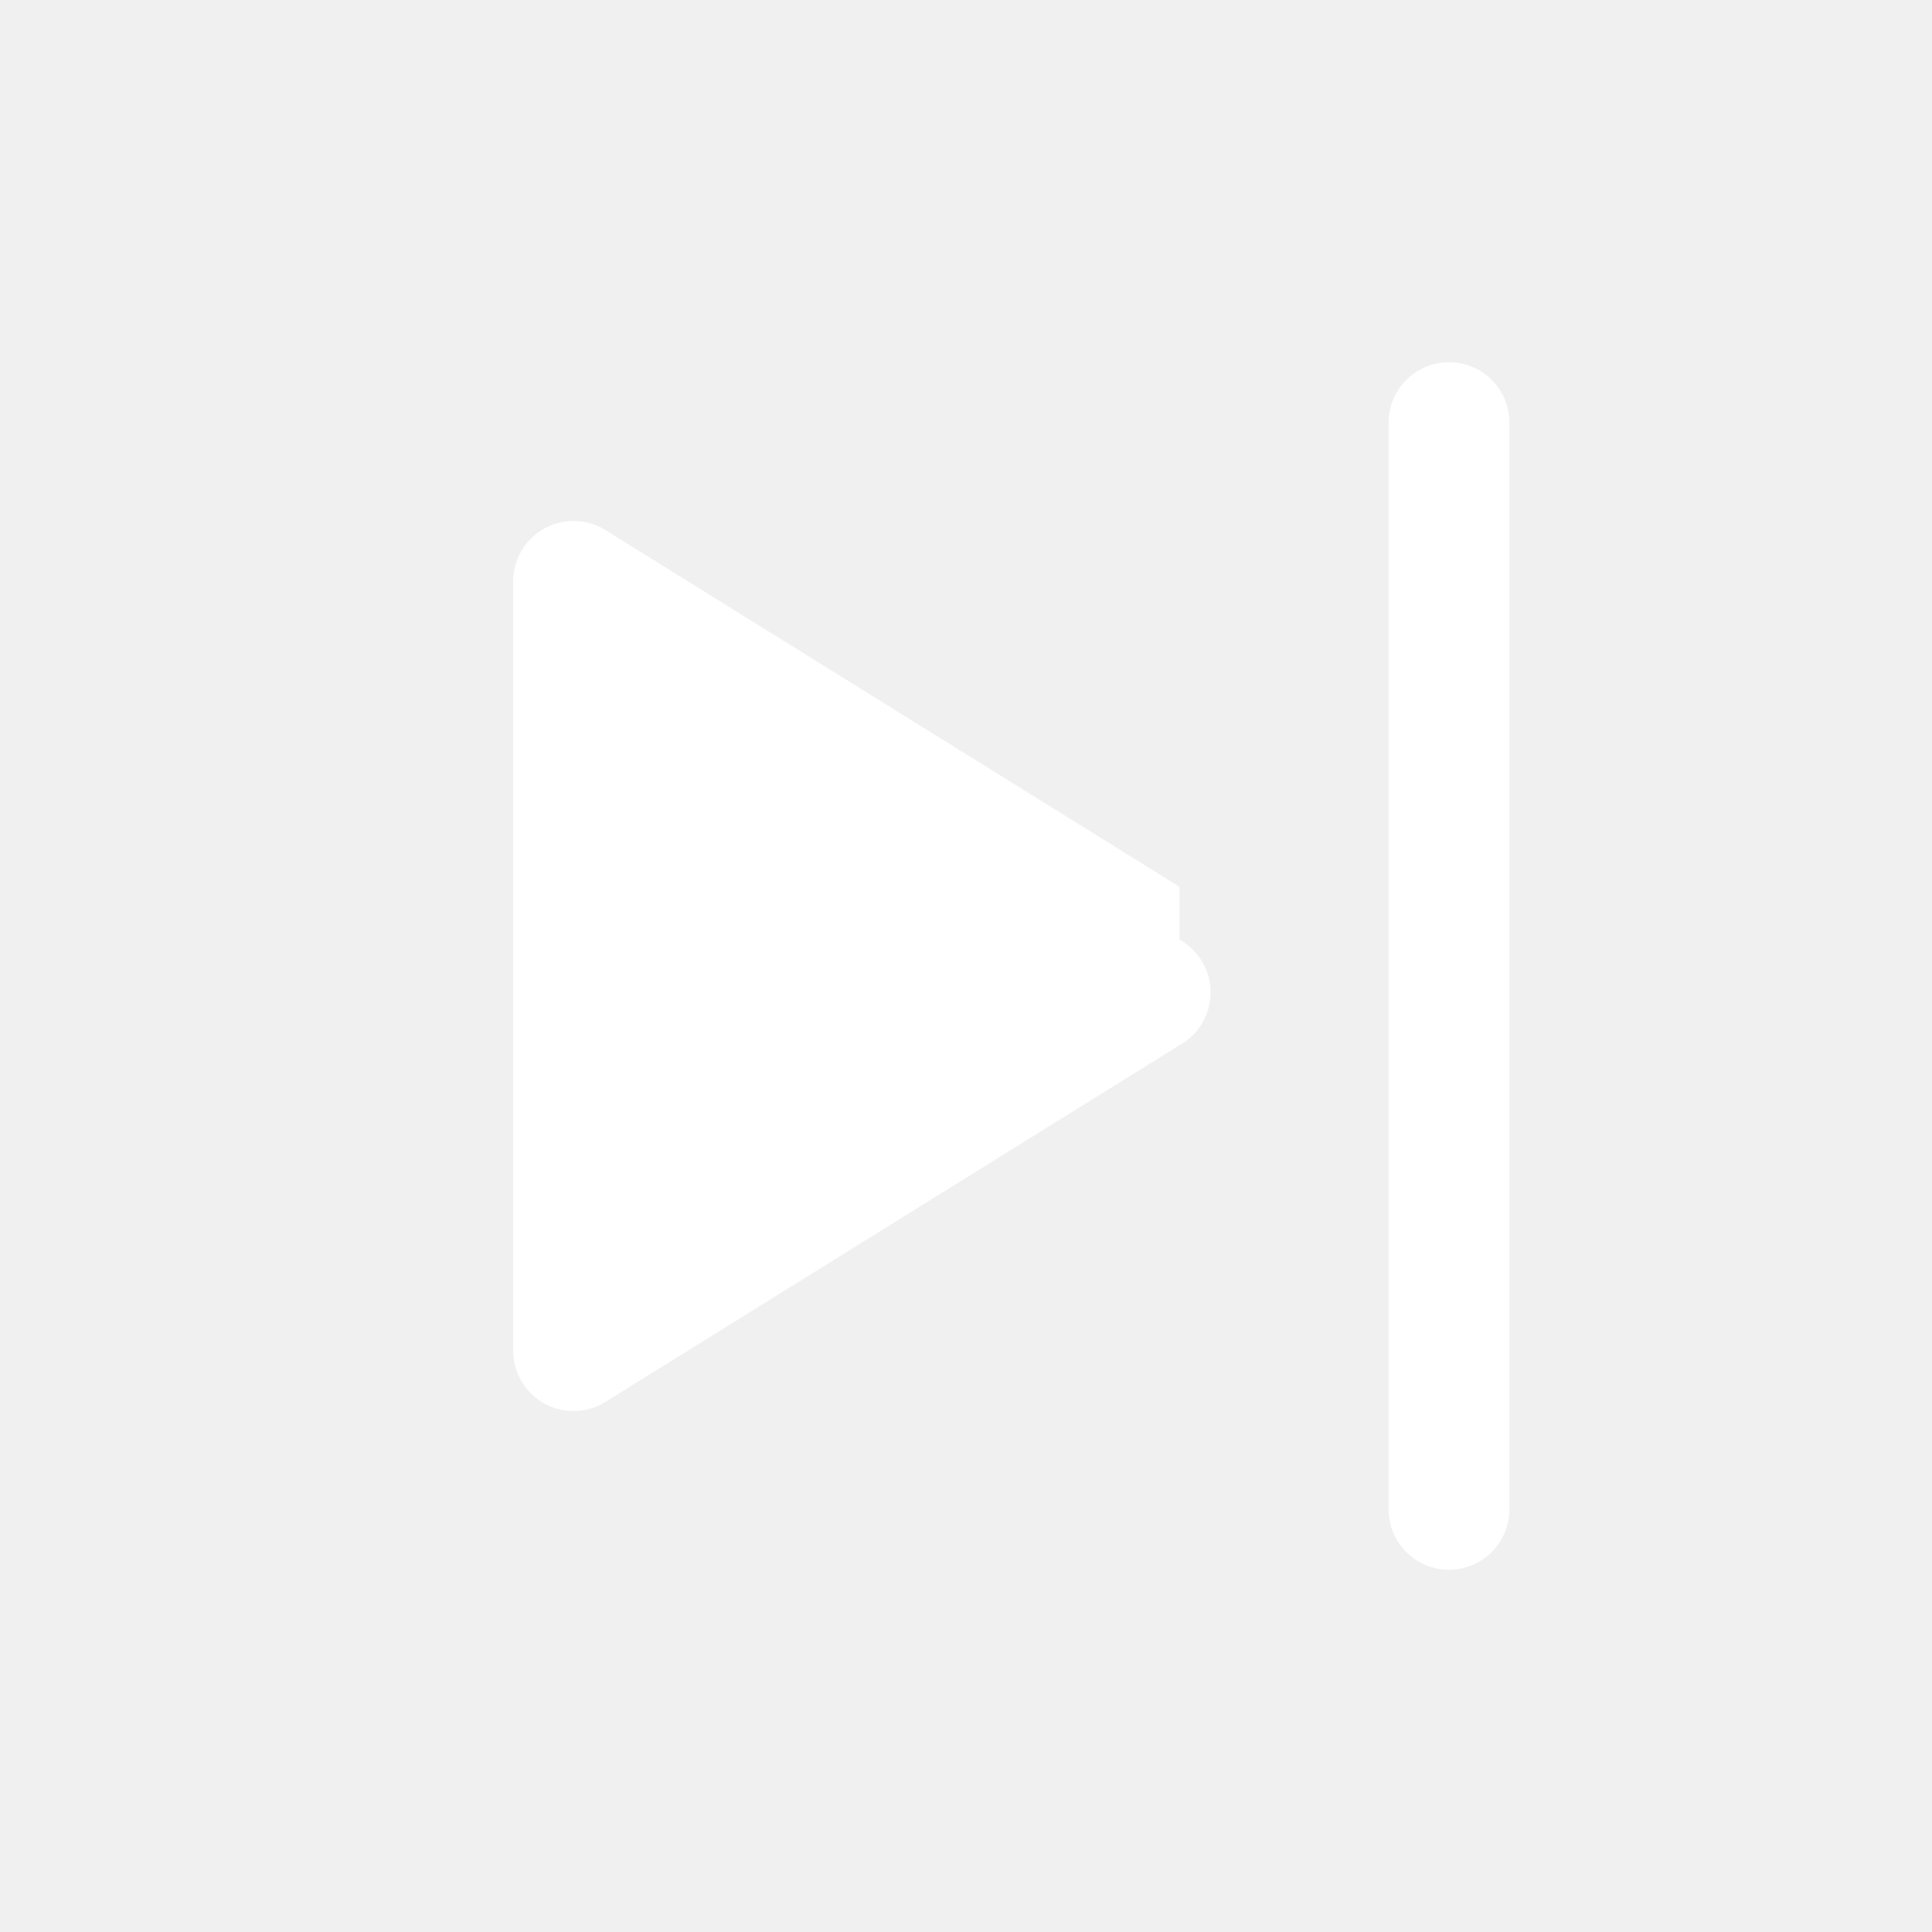
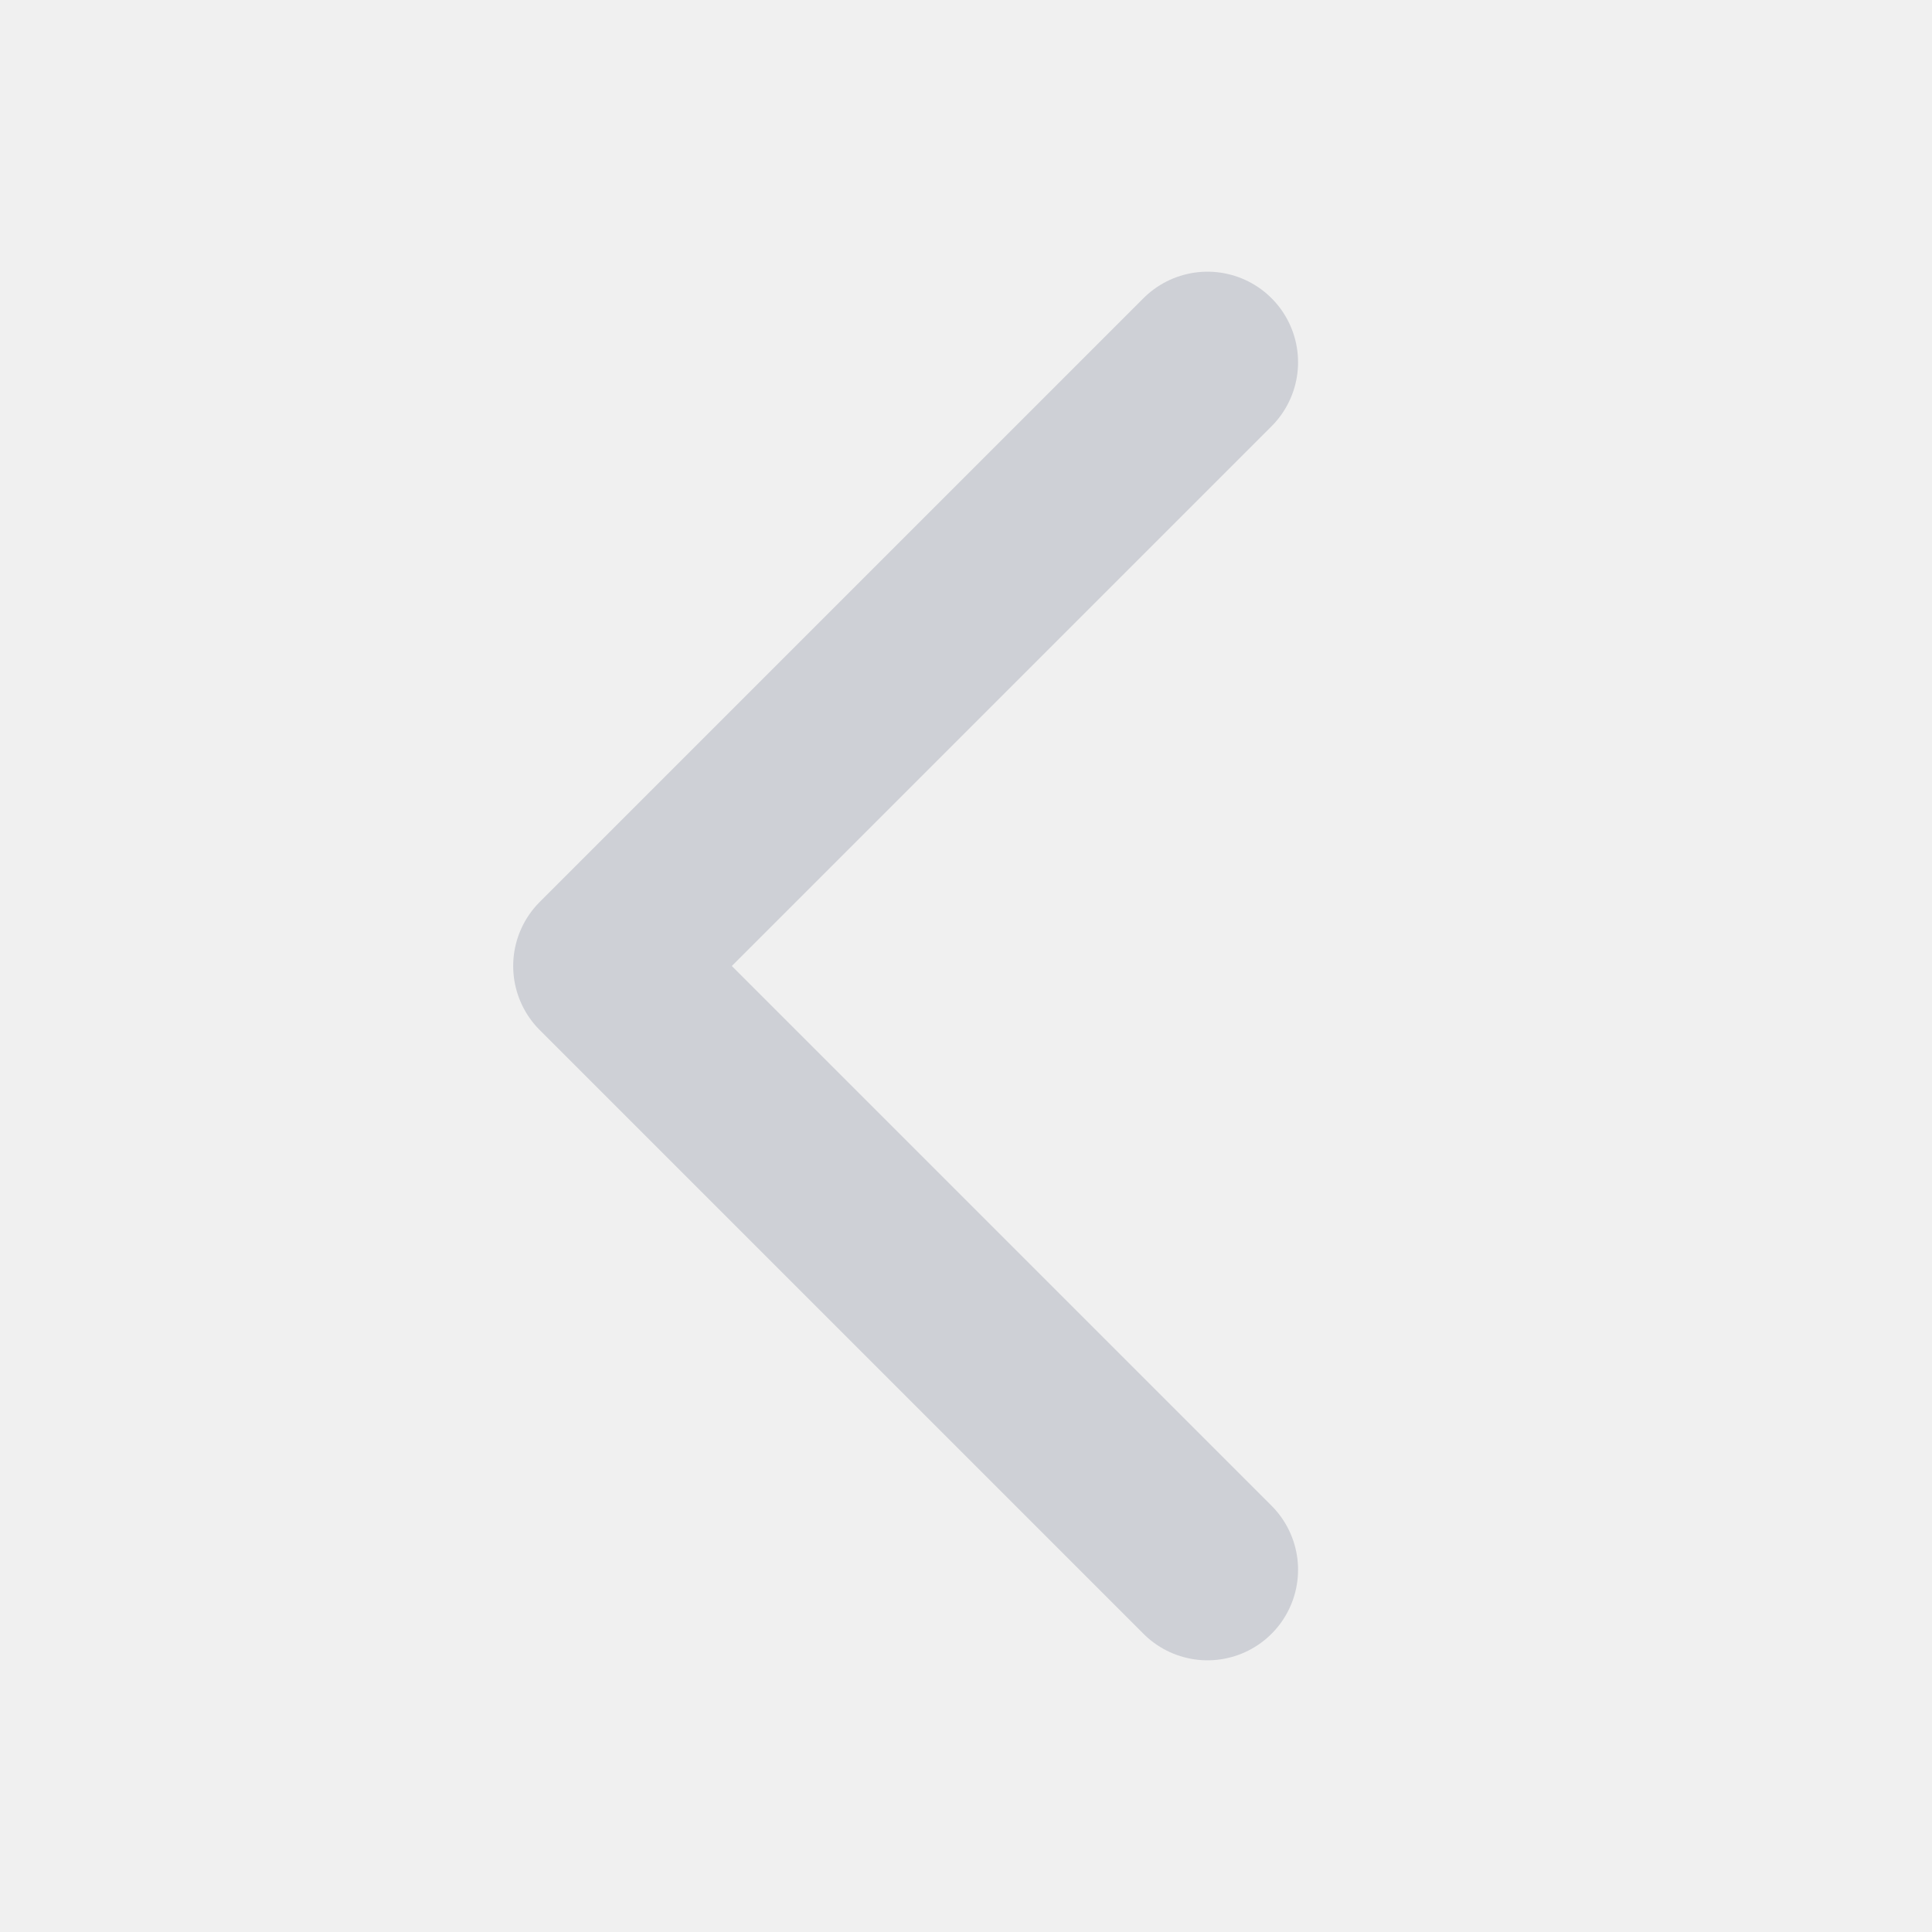
- <svg xmlns="http://www.w3.org/2000/svg" t="1678432000001" class="icon" viewBox="0 0 1024 1024" version="1.1" p-id="3303">
-   <path d="M768 192a32 32 0 0 0-32 32v576a32 32 0 0 0 64 0V224a32 32 0 0 0-32-32zM625.152 470.016L321.92 281.6a32 32 0 0 0-49.92 26.624v407.552a32 32 0 0 0 49.92 26.624l303.232-188.416a32 32 0 0 0 0-55.968z" fill="#ffffff" p-id="3304" />
+ <svg xmlns="http://www.w3.org/2000/svg" width="16" height="16" viewBox="0 0 16 16">
+   <path d="M10 3L5 8l5 5" fill="none" stroke="#CED0D6" stroke-width="1.5" stroke-linecap="round" stroke-linejoin="round" />
</svg>
